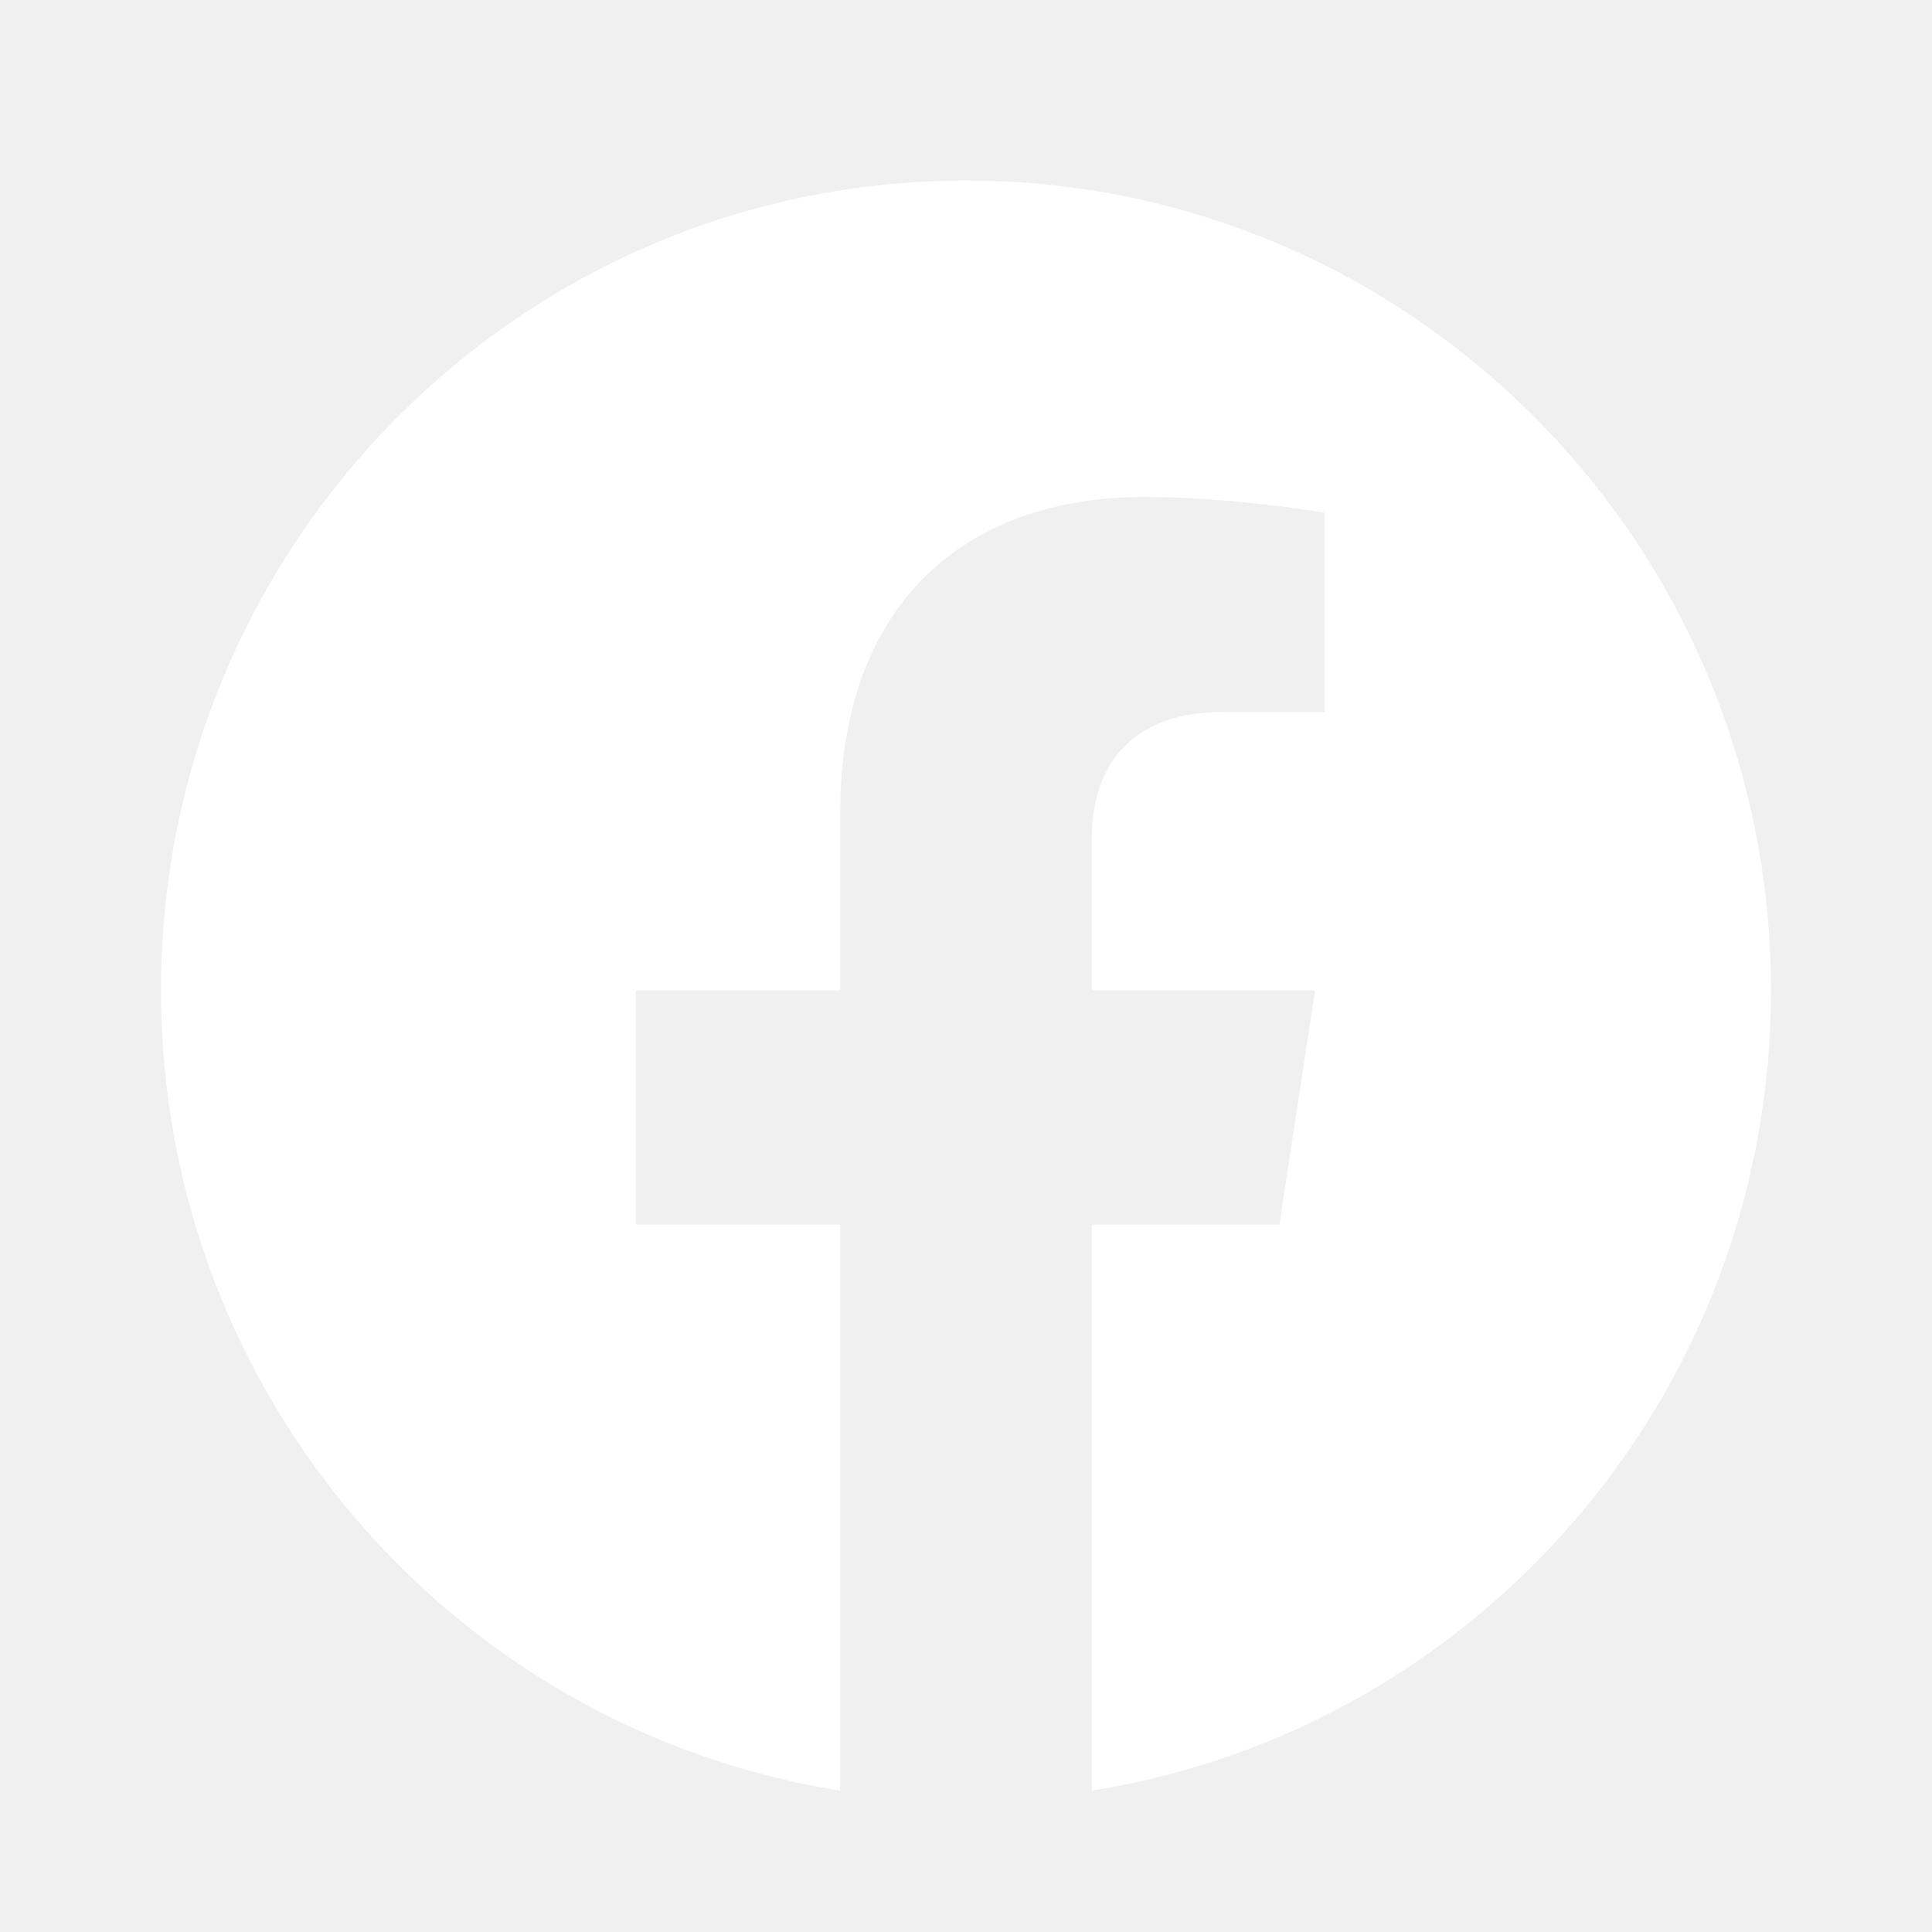
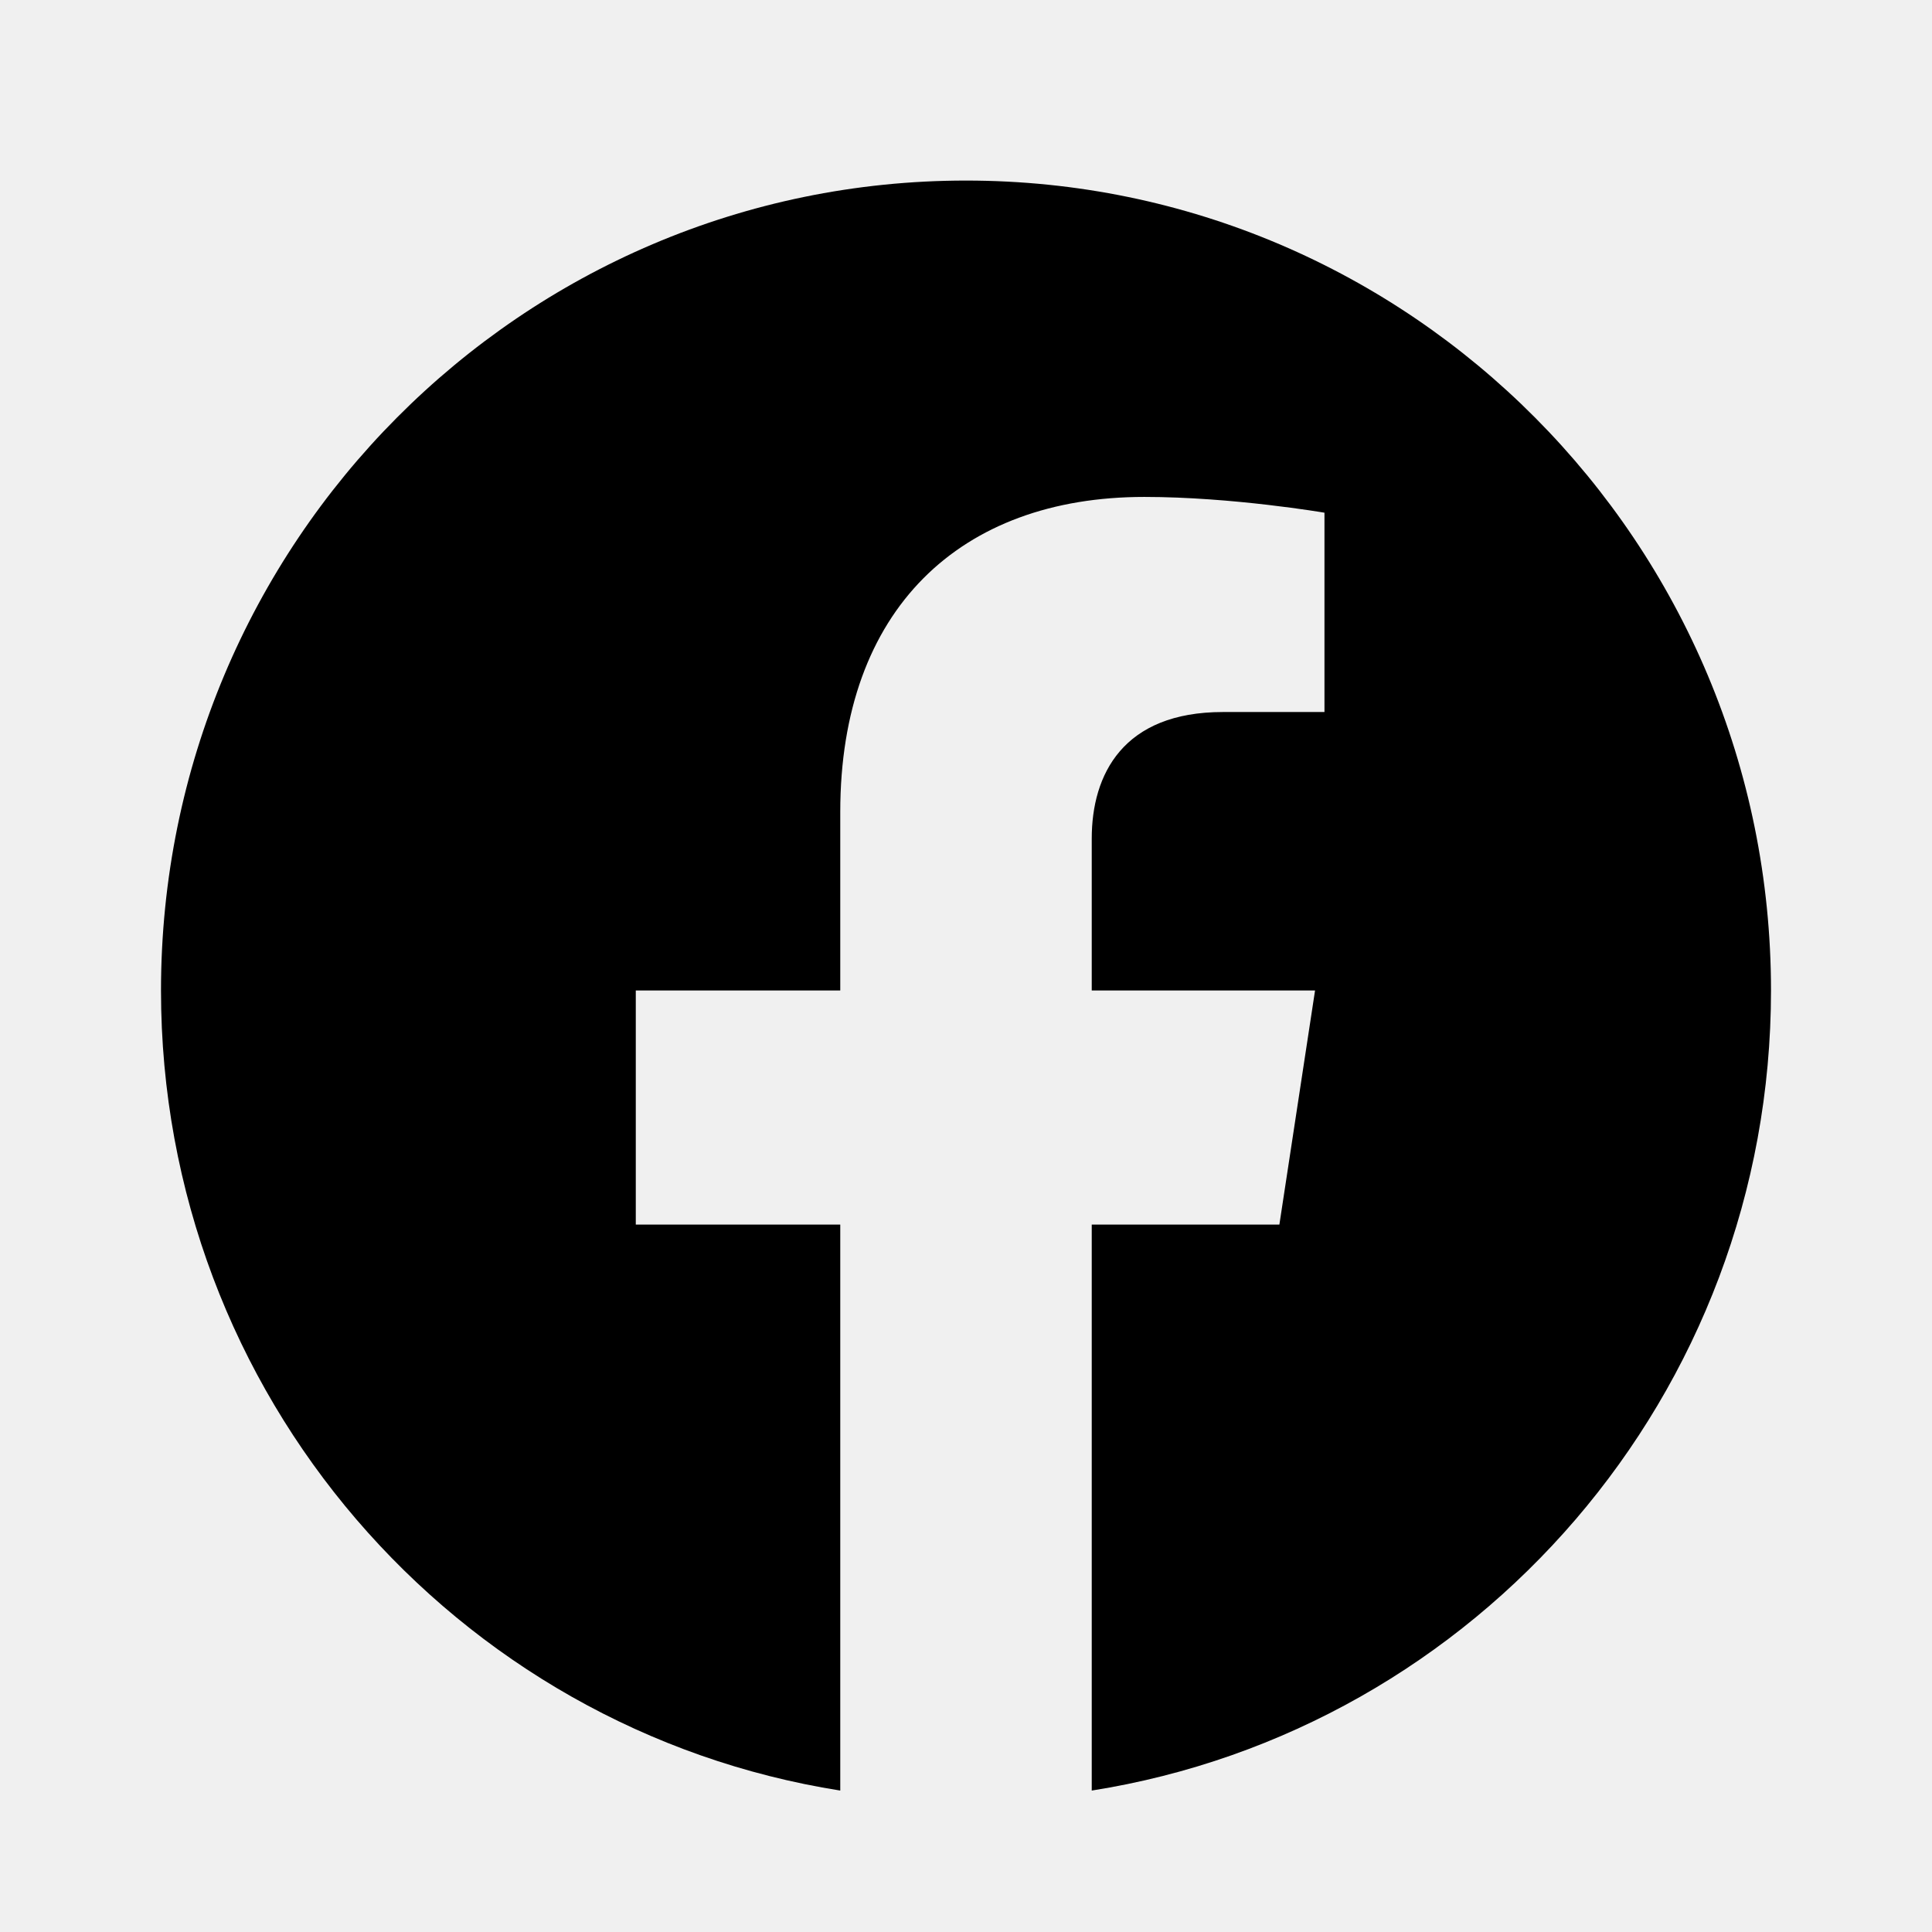
- <svg xmlns="http://www.w3.org/2000/svg" width="24" height="24" viewBox="0 0 24 24" fill="none">
-   <path d="M22 12.304C22 6.747 17.523 2.243 12 2.243C6.477 2.243 2 6.747 2 12.304C2 17.326 5.657 21.488 10.438 22.243V15.212H7.898V12.304H10.438V10.087C10.438 7.566 11.931 6.173 14.215 6.173C15.309 6.173 16.453 6.369 16.453 6.369V8.845H15.192C13.95 8.845 13.562 9.621 13.562 10.417V12.304H16.336L15.893 15.212H13.562V22.243C18.343 21.488 22 17.326 22 12.304Z" fill="white" />
+ <svg xmlns="http://www.w3.org/2000/svg" width="24" height="24" viewBox="0 0 24 24" fill="black">
+   <path d="M22 12.304C22 6.747 17.523 2.243 12 2.243C6.477 2.243 2 6.747 2 12.304C2 17.326 5.657 21.488 10.438 22.243V15.212H7.898V12.304H10.438V10.087C10.438 7.566 11.931 6.173 14.215 6.173C15.309 6.173 16.453 6.369 16.453 6.369V8.845H15.192C13.95 8.845 13.562 9.621 13.562 10.417V12.304H16.336L15.893 15.212H13.562V22.243C18.343 21.488 22 17.326 22 12.304Z" fill="black" />
</svg>
